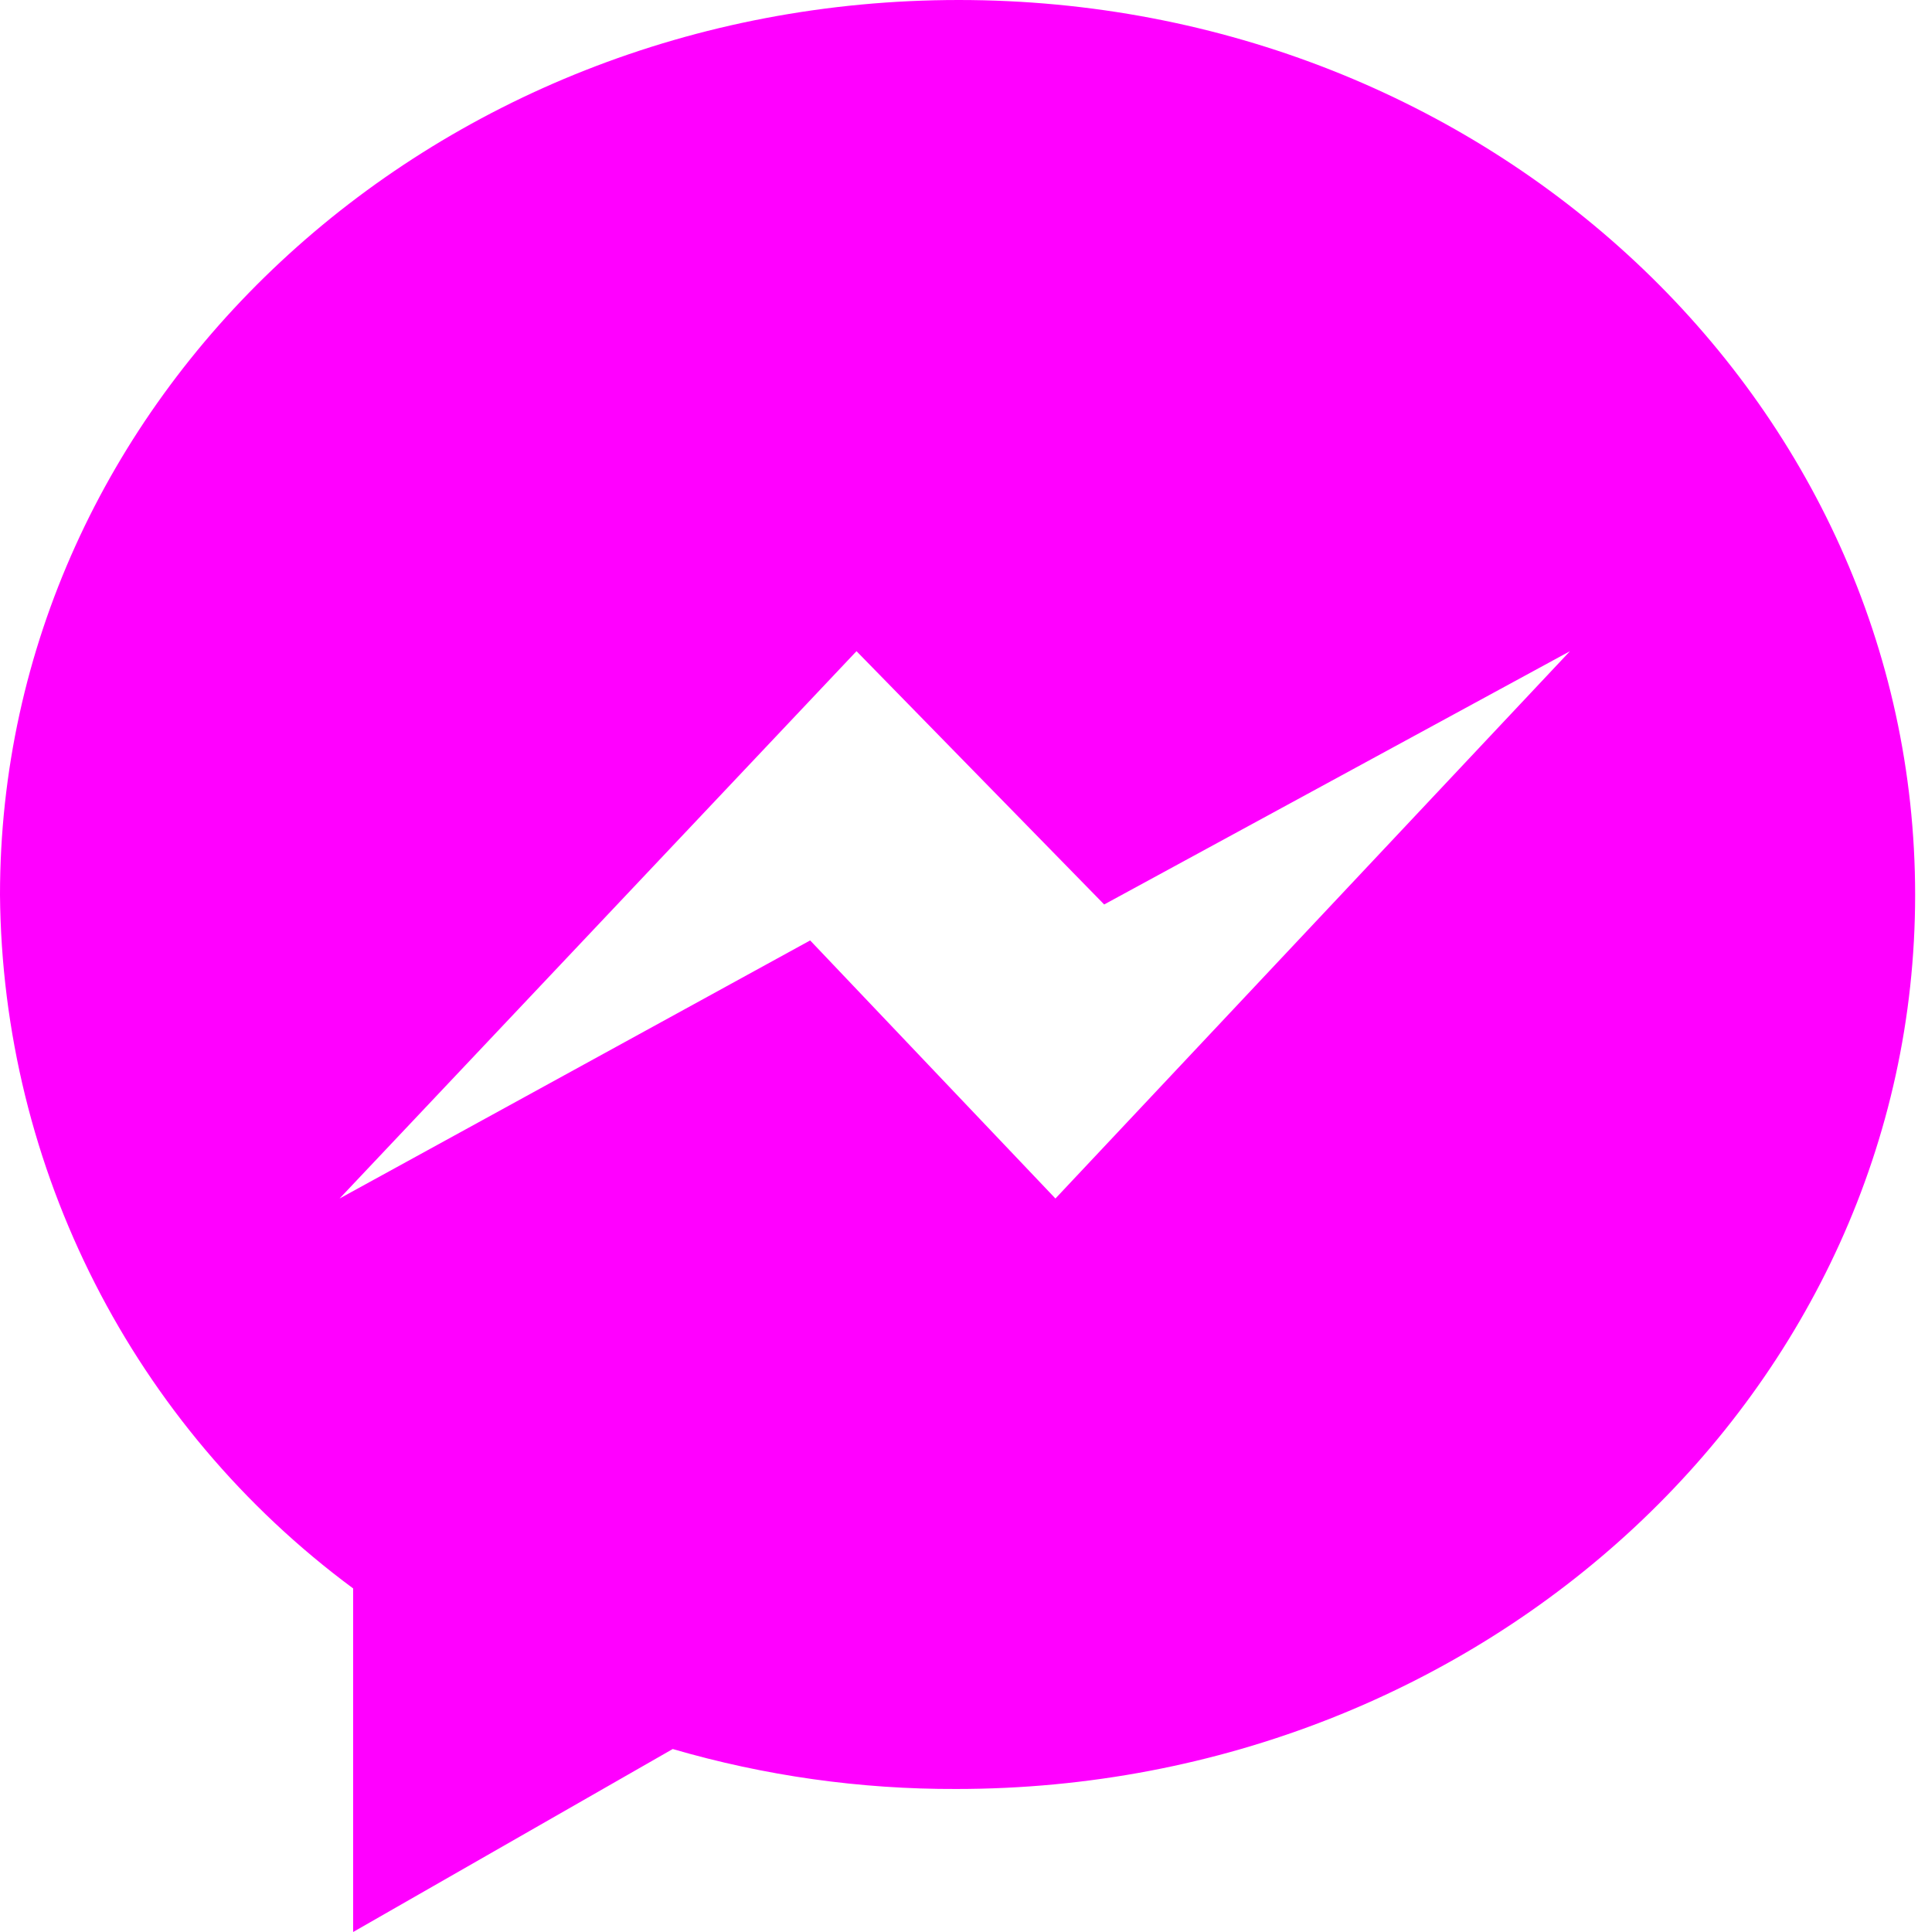
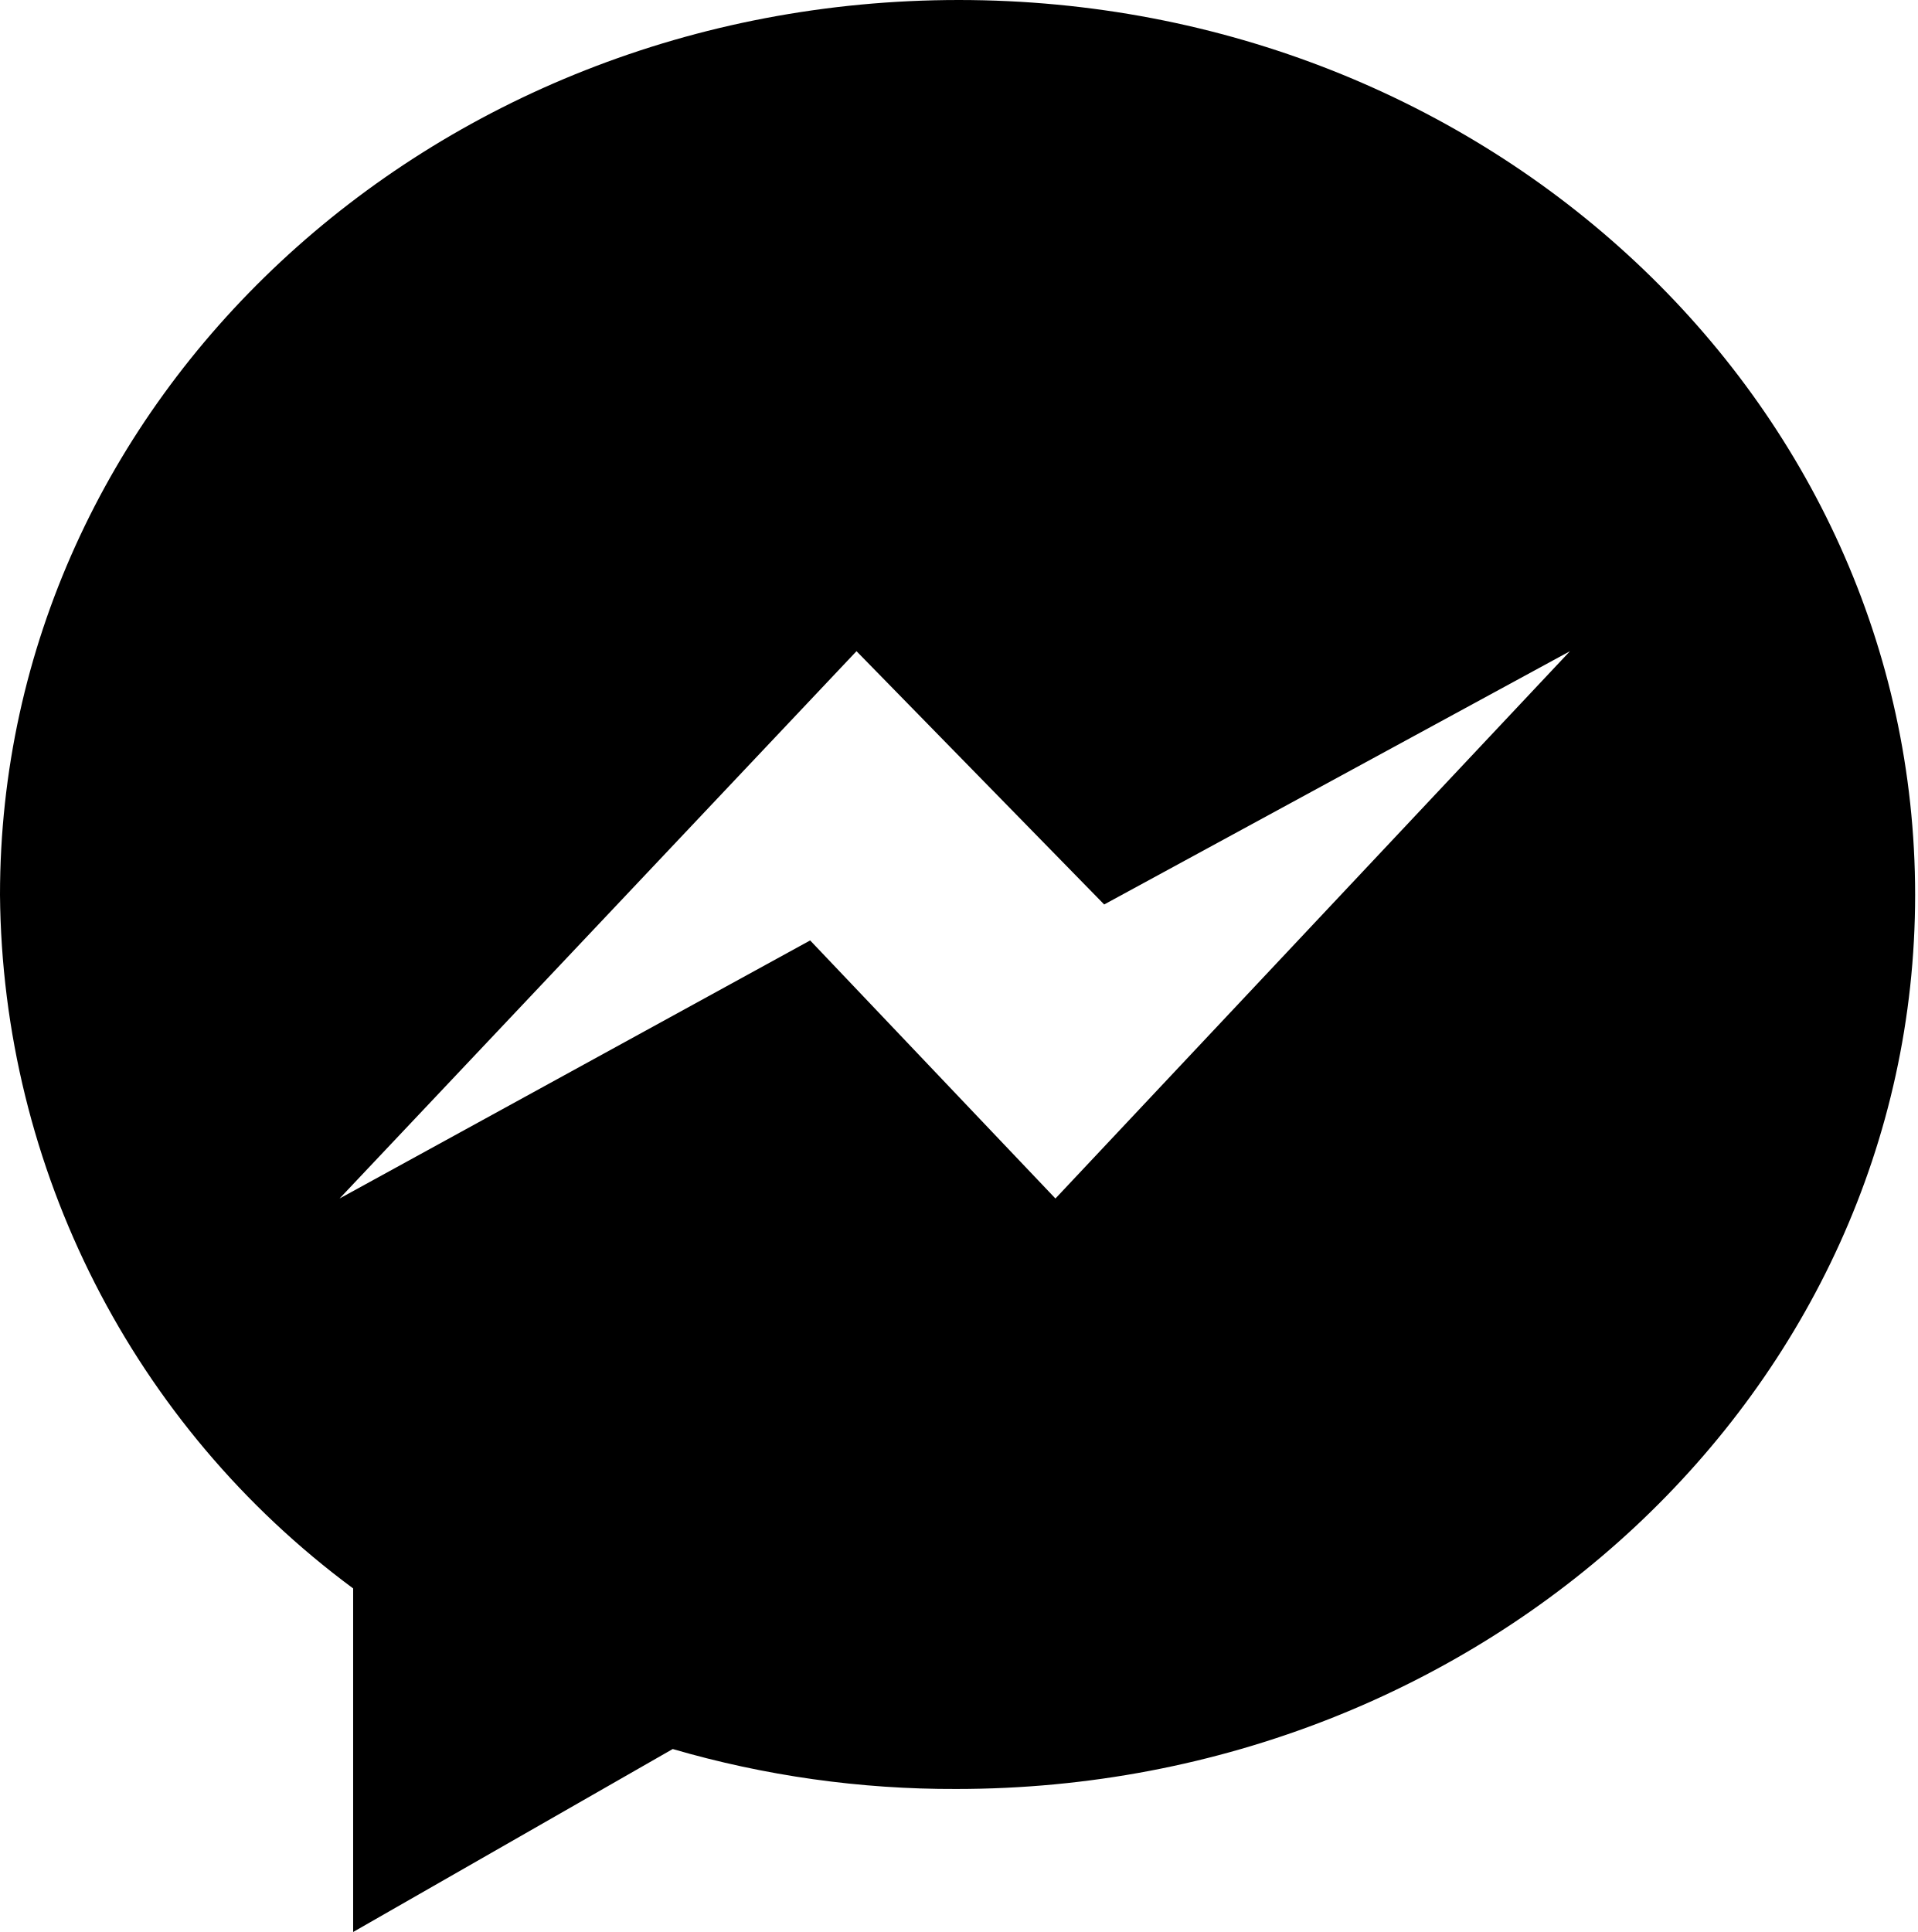
<svg xmlns="http://www.w3.org/2000/svg" width="24" height="24.18" viewBox="0 0 24 24.18">
-   <defs>
-     <style>
-       .cb414314-4a92-443f-9d9f-7491f3c00080 {
-         fill: #f0f;
-       }
-     </style>
-   </defs>
-   <g id="79f21bf6-3e1d-4222-a8d7-ebbd3f0c7b85" data-name="Слой 2">
-     <g id="608fb624-997f-476a-8ecb-0e62b75aef84" data-name="Слой 1">
-       <path class="cb414314-4a92-443f-9d9f-7491f3c00080" d="M12,0C5.37,0,0,5,0,11.2a10.91,10.91,0,0,0,4.42,8.68v4.3l4-2.29a12.53,12.53,0,0,0,3.55.5c6.63,0,12-5,12-11.19S18.63,0,12,0Zm1.21,15-3.07-3.23L4.25,15l6.47-6.85,3.1,3.17,5.83-3.17Z" />
-     </g>
-   </g>
+   <path d="M12,0C5.37,0,0,5,0,11.2a10.91,10.91,0,0,0,4.42,8.68v4.3l4-2.29a12.53,12.53,0,0,0,3.55.5c6.63,0,12-5,12-11.19S18.63,0,12,0Zm1.21,15-3.07-3.23L4.25,15l6.47-6.85,3.1,3.17,5.83-3.17Z" />
</svg>
